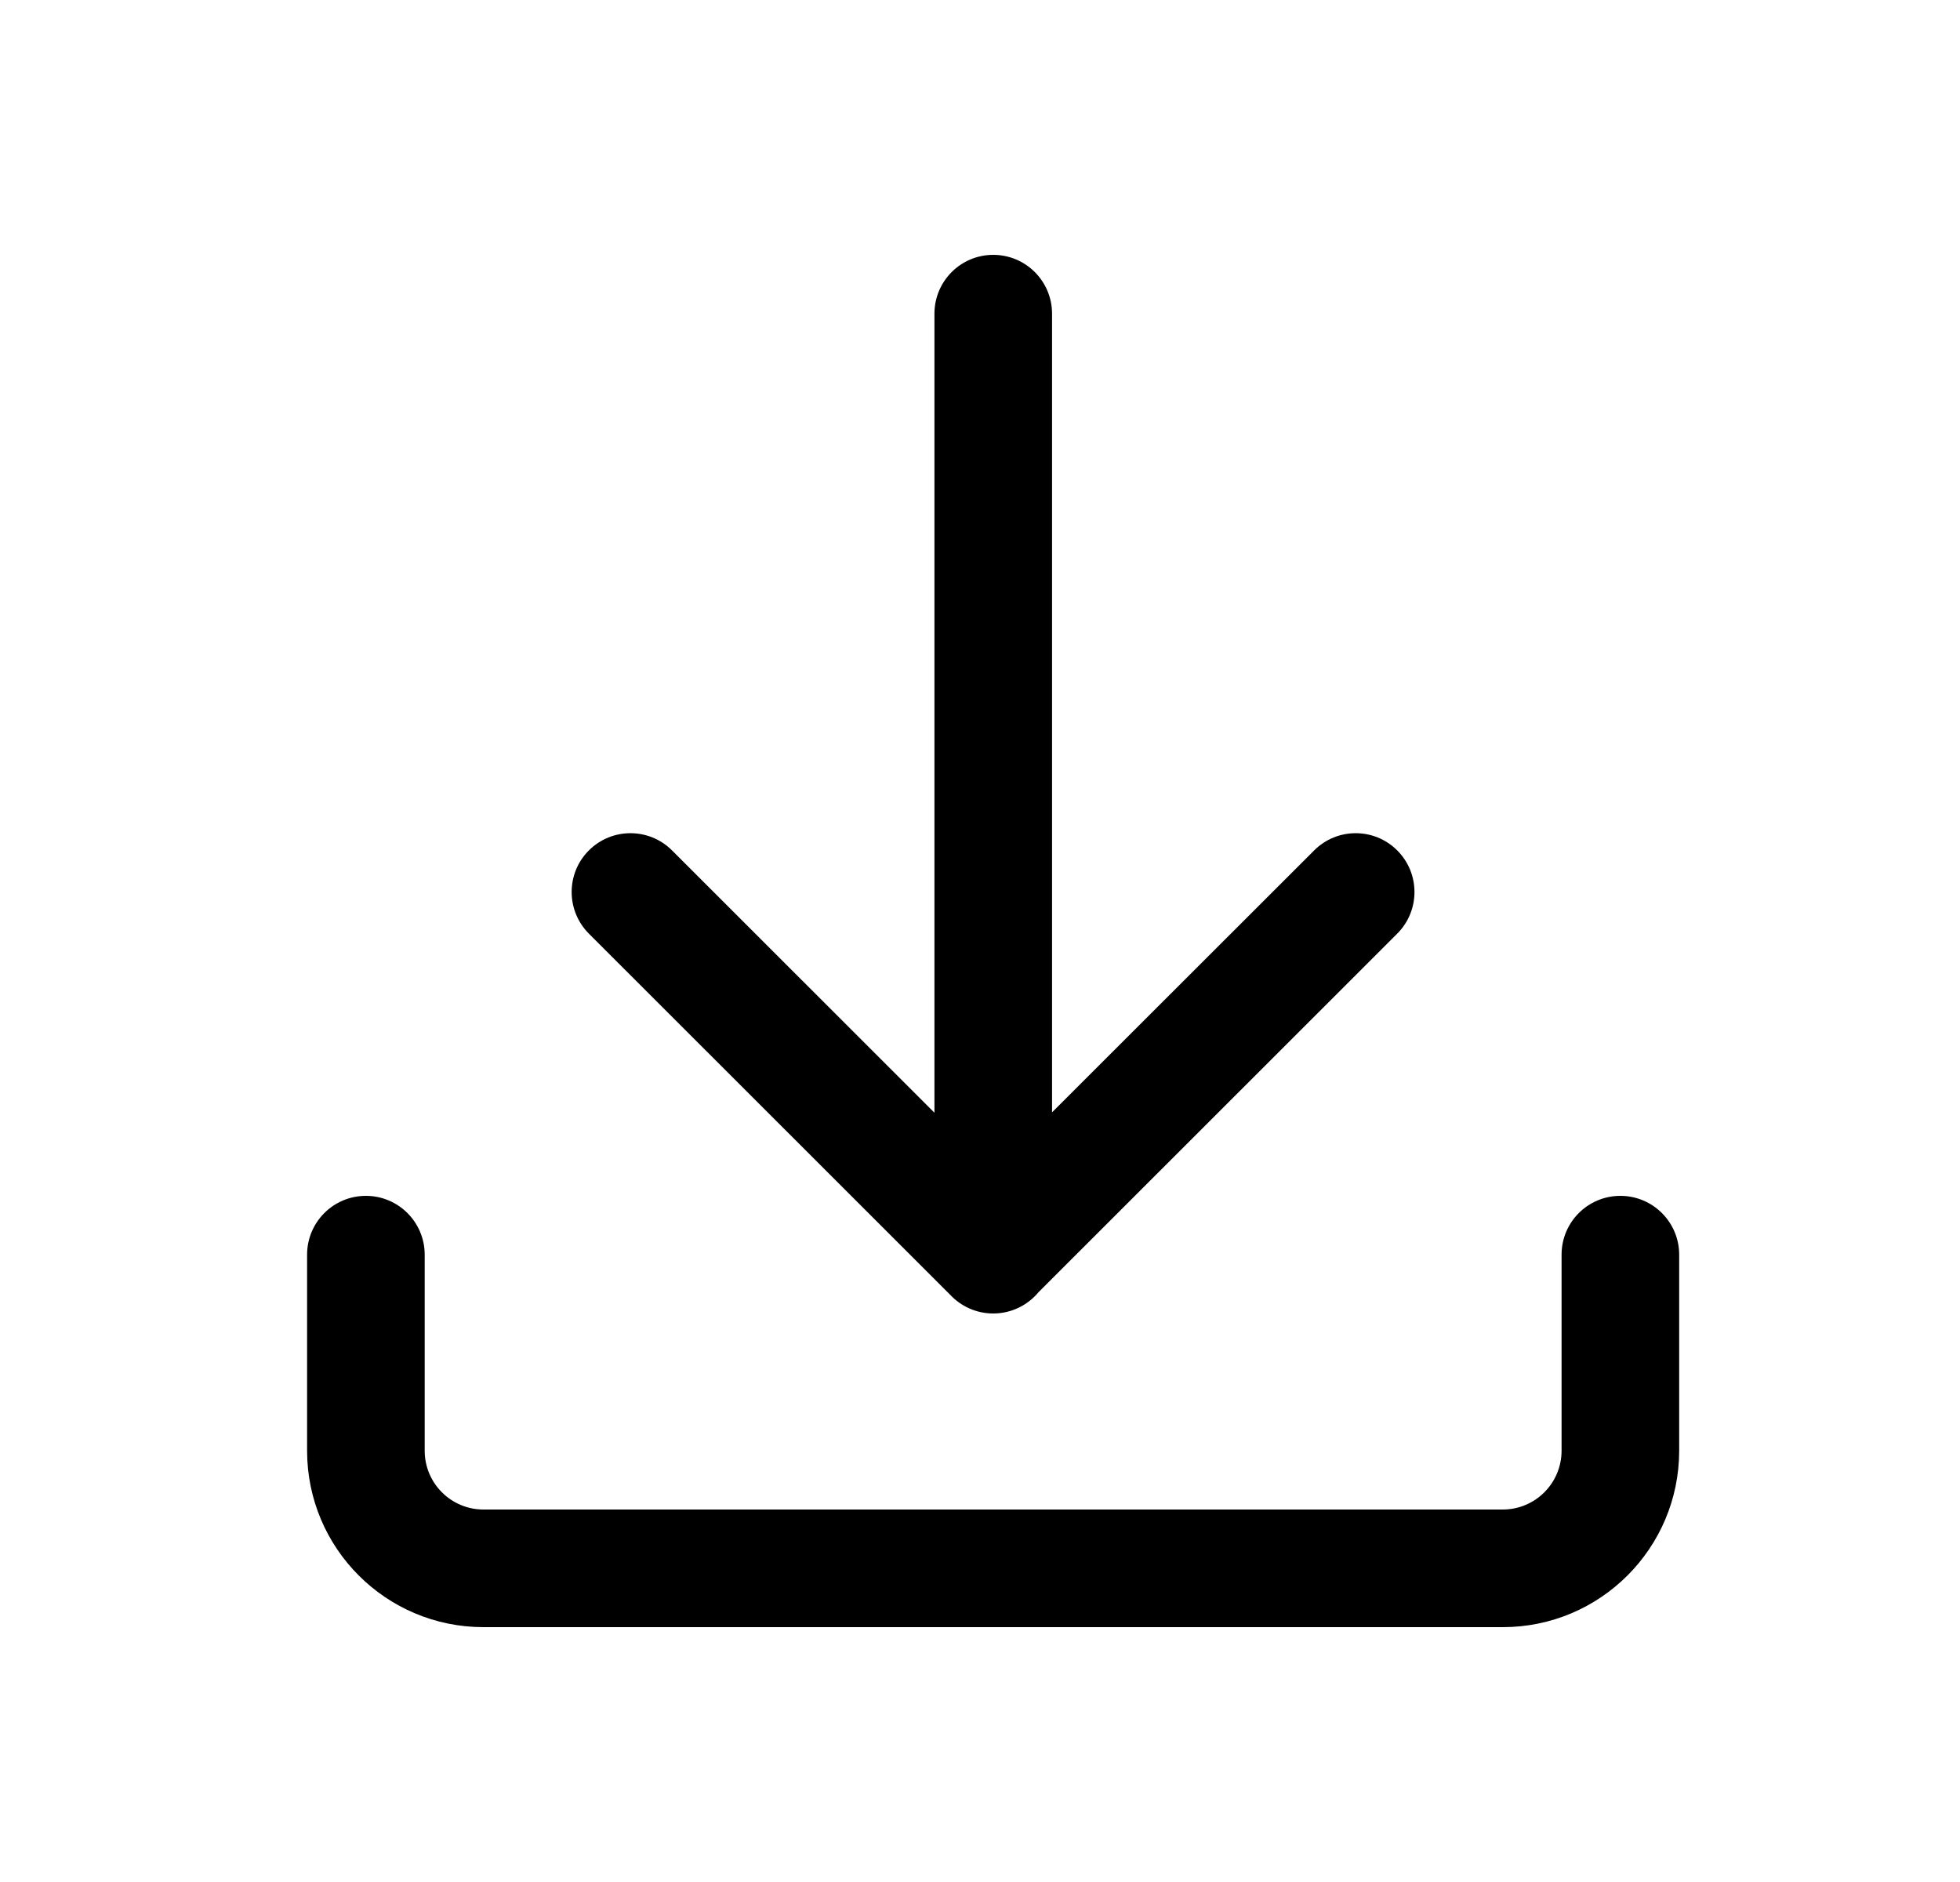
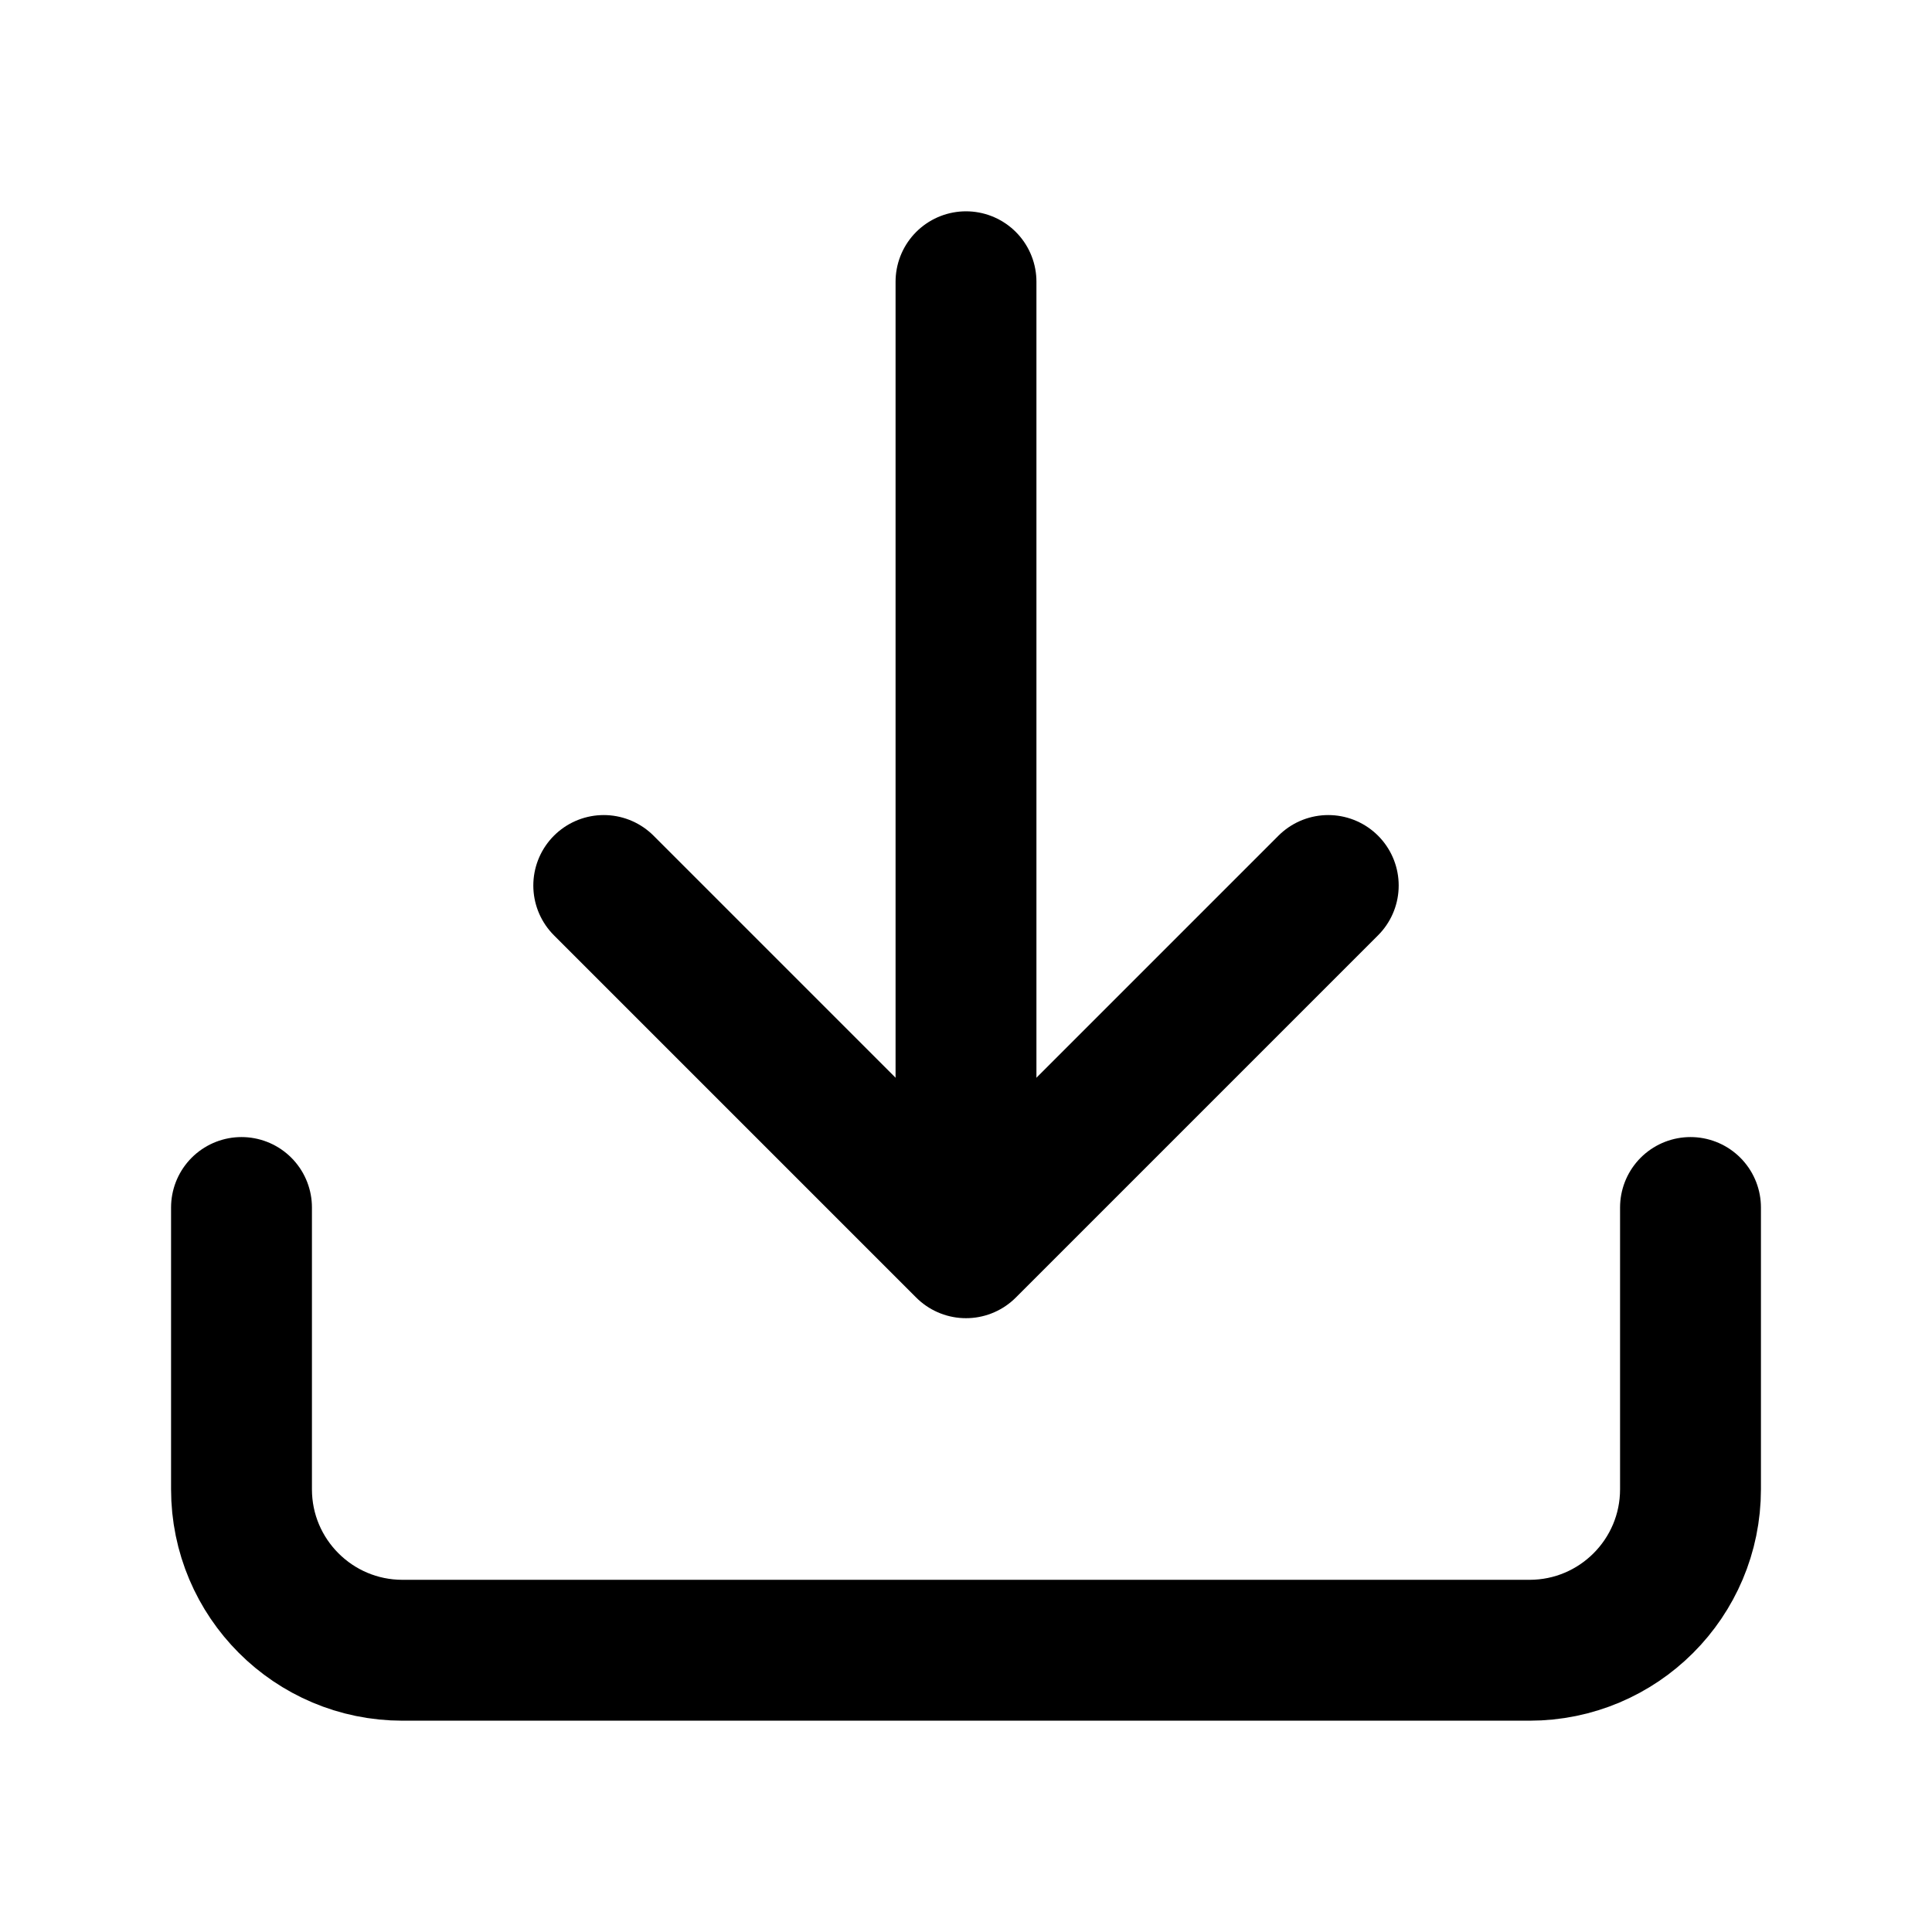
- <svg xmlns="http://www.w3.org/2000/svg" class="fill-current" width="25" height="24" viewBox="0 0 25 24" fill="none">
-   <path fill-rule="evenodd" clip-rule="evenodd" d="M12.669 16.75C12.453 16.75 12.258 16.659 12.121 16.513L7.511 11.906C7.219 11.613 7.218 11.138 7.511 10.845C7.804 10.552 8.279 10.552 8.572 10.845L11.919 14.19V4C11.919 3.586 12.254 3.25 12.669 3.25C13.083 3.25 13.419 3.586 13.419 4V14.185L16.762 10.845C17.055 10.552 17.529 10.552 17.822 10.845C18.115 11.138 18.115 11.613 17.822 11.906L13.247 16.478C13.109 16.644 12.901 16.75 12.669 16.75ZM5.417 16C5.417 15.586 5.081 15.25 4.667 15.25C4.252 15.25 3.917 15.586 3.917 16V18.5C3.917 19.743 4.924 20.75 6.167 20.75H19.168C20.41 20.75 21.418 19.743 21.418 18.5V16C21.418 15.586 21.082 15.25 20.668 15.25C20.253 15.25 19.918 15.586 19.918 16V18.5C19.918 18.914 19.582 19.25 19.168 19.25H6.167C5.752 19.25 5.417 18.914 5.417 18.5V16Z" fill="currentColor" />
+ <svg xmlns="http://www.w3.org/2000/svg" viewBox="0 0 24 24" fill="none">
+   <path d="M21 15v3.5a2 2 0 0 1-2 2H5a2 2 0 0 1-2-2V15" stroke="currentColor" stroke-width="1.75" stroke-linecap="round" stroke-linejoin="round" />
+   <path d="M7.5 11L12 15.5L16.5 11" stroke="currentColor" stroke-width="1.75" stroke-linecap="round" stroke-linejoin="round" />
+   <path d="M12 15V3.5" stroke="currentColor" stroke-width="1.75" stroke-linecap="round" stroke-linejoin="round" />
</svg>
